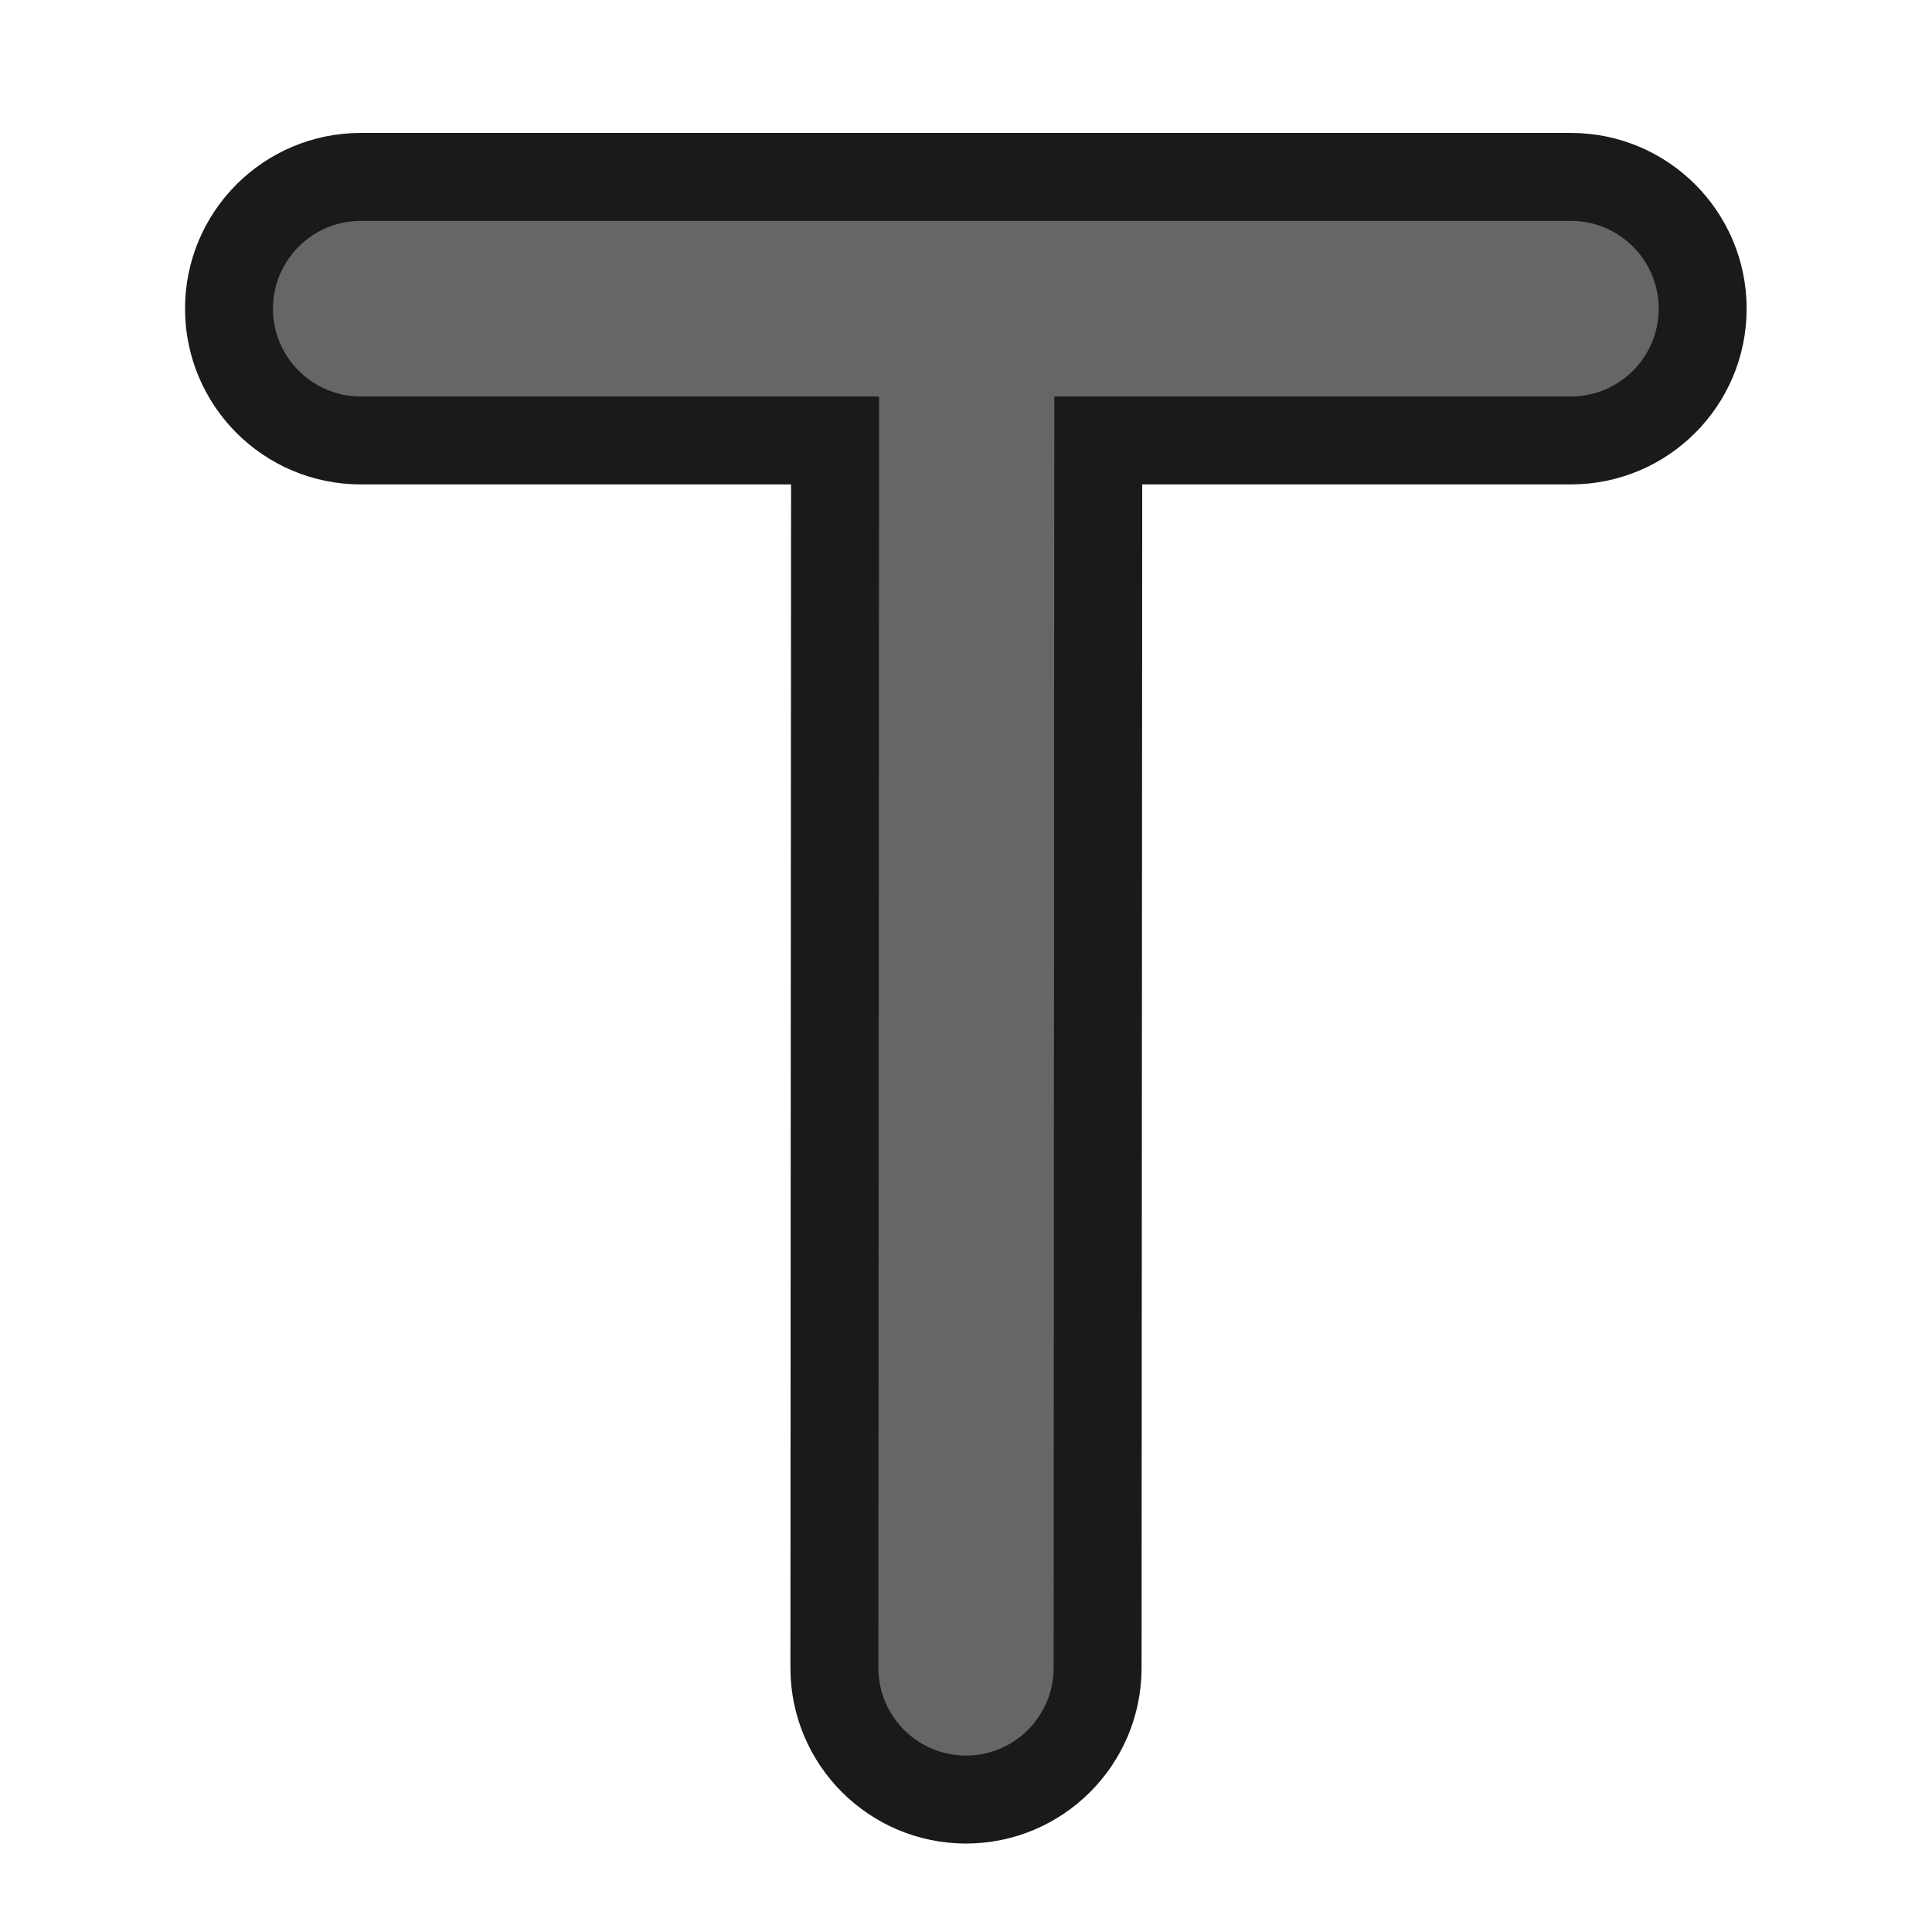
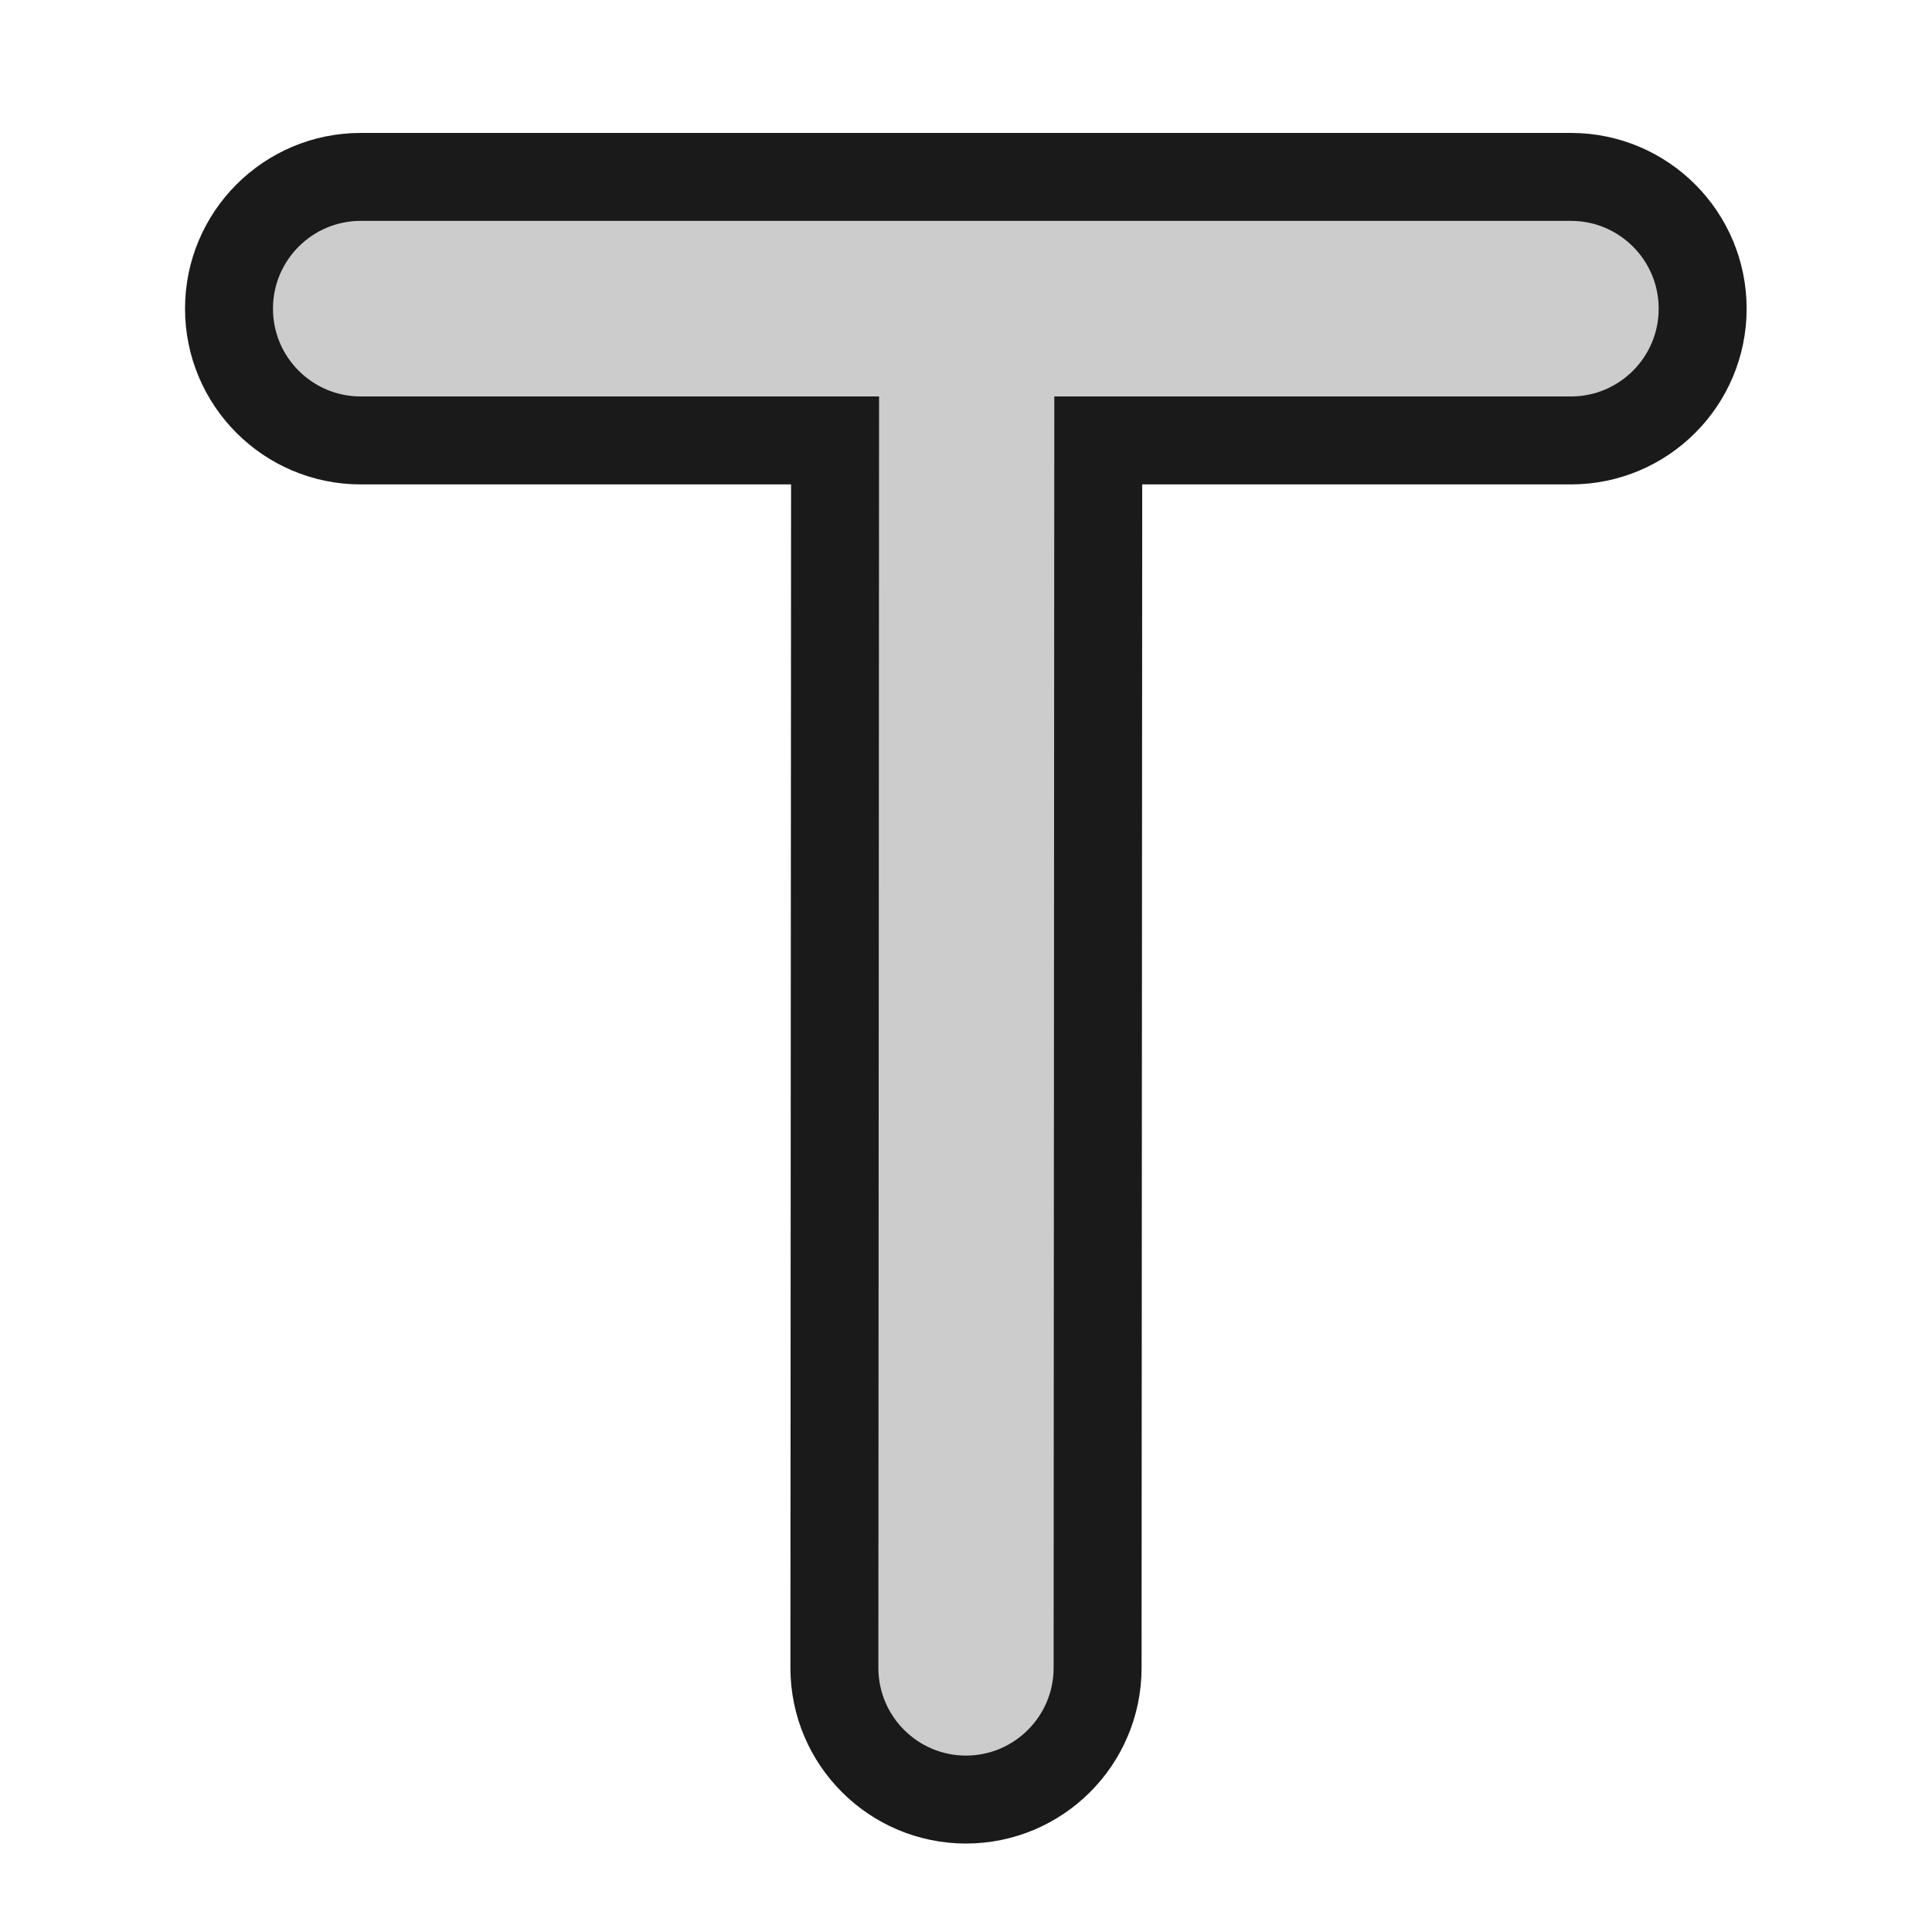
<svg xmlns="http://www.w3.org/2000/svg" width="22" height="22" viewBox="0 0 5.821 5.821">
  <defs>
    <linearGradient id="a">
      <stop offset="0" style="stop-color:#3689e6;stop-opacity:1" />
      <stop offset="1" style="stop-color:#64baff;stop-opacity:1" />
    </linearGradient>
    <linearGradient id="c">
      <stop offset="0" style="stop-color:#f9f9f9;stop-opacity:1" />
      <stop offset="1" style="stop-color:#d8d8d8;stop-opacity:1" />
    </linearGradient>
    <linearGradient id="b">
      <stop offset="0" style="stop-color:#efdfc4;stop-opacity:1" />
      <stop offset="1" style="stop-color:#e7c591;stop-opacity:1" />
    </linearGradient>
    <linearGradient id="d">
      <stop offset="0" style="stop-color:#9bdb4d;stop-opacity:1" />
      <stop offset="1" style="stop-color:#68b723;stop-opacity:1" />
    </linearGradient>
  </defs>
-   <path d="m2.911 292.208-.002 3.9m1.824-4.095H1.086" style="fill:none;stroke:#666;stroke-width:.794;stroke-linecap:round;stroke-linejoin:miter;stroke-miterlimit:4;stroke-dasharray:none;stroke-opacity:1" transform="translate(0 -291.18)" />
+   <path d="m2.911 292.208-.002 3.9m1.824-4.095H1.086" style="fill:none;stroke:#ccc;stroke-width:.794;stroke-linecap:round;stroke-linejoin:miter;stroke-miterlimit:4;stroke-dasharray:none;stroke-opacity:1" transform="translate(0 -291.18)" />
  <path style="color:#000;font-style:normal;font-variant:normal;font-weight:400;font-stretch:normal;font-size:medium;line-height:normal;font-family:sans-serif;font-variant-ligatures:normal;font-variant-position:normal;font-variant-caps:normal;font-variant-numeric:normal;font-variant-alternates:normal;font-variant-east-asian:normal;font-feature-settings:normal;font-variation-settings:normal;text-indent:0;text-align:start;text-decoration:none;text-decoration-line:none;text-decoration-style:solid;text-decoration-color:#000;letter-spacing:normal;word-spacing:normal;text-transform:none;writing-mode:lr-tb;direction:ltr;text-orientation:mixed;dominant-baseline:auto;baseline-shift:baseline;text-anchor:start;white-space:normal;shape-padding:0;shape-margin:0;inline-size:0;clip-rule:nonzero;display:inline;overflow:visible;visibility:visible;isolation:auto;mix-blend-mode:normal;color-interpolation:sRGB;color-interpolation-filters:linearRGB;solid-color:#000;solid-opacity:1;vector-effect:none;fill:none;fill-opacity:1;fill-rule:nonzero;stroke:#1a1a1a;stroke-width:.265;stroke-linecap:round;stroke-linejoin:miter;stroke-miterlimit:4;stroke-dasharray:none;stroke-dashoffset:0;stroke-opacity:1;color-rendering:auto;image-rendering:auto;shape-rendering:auto;text-rendering:auto;enable-background:accumulate;stop-color:#000" d="M1.087 291.713a.397.397 0 0 0-.397.397.397.397 0 0 0 .397.397h1.429l-.002 3.699a.397.397 0 0 0 .396.396.397.397 0 0 0 .397-.396l.002-3.699h1.425a.397.397 0 0 0 .396-.397.397.397 0 0 0-.396-.397z" transform="translate(0 -291.18)" />
</svg>
